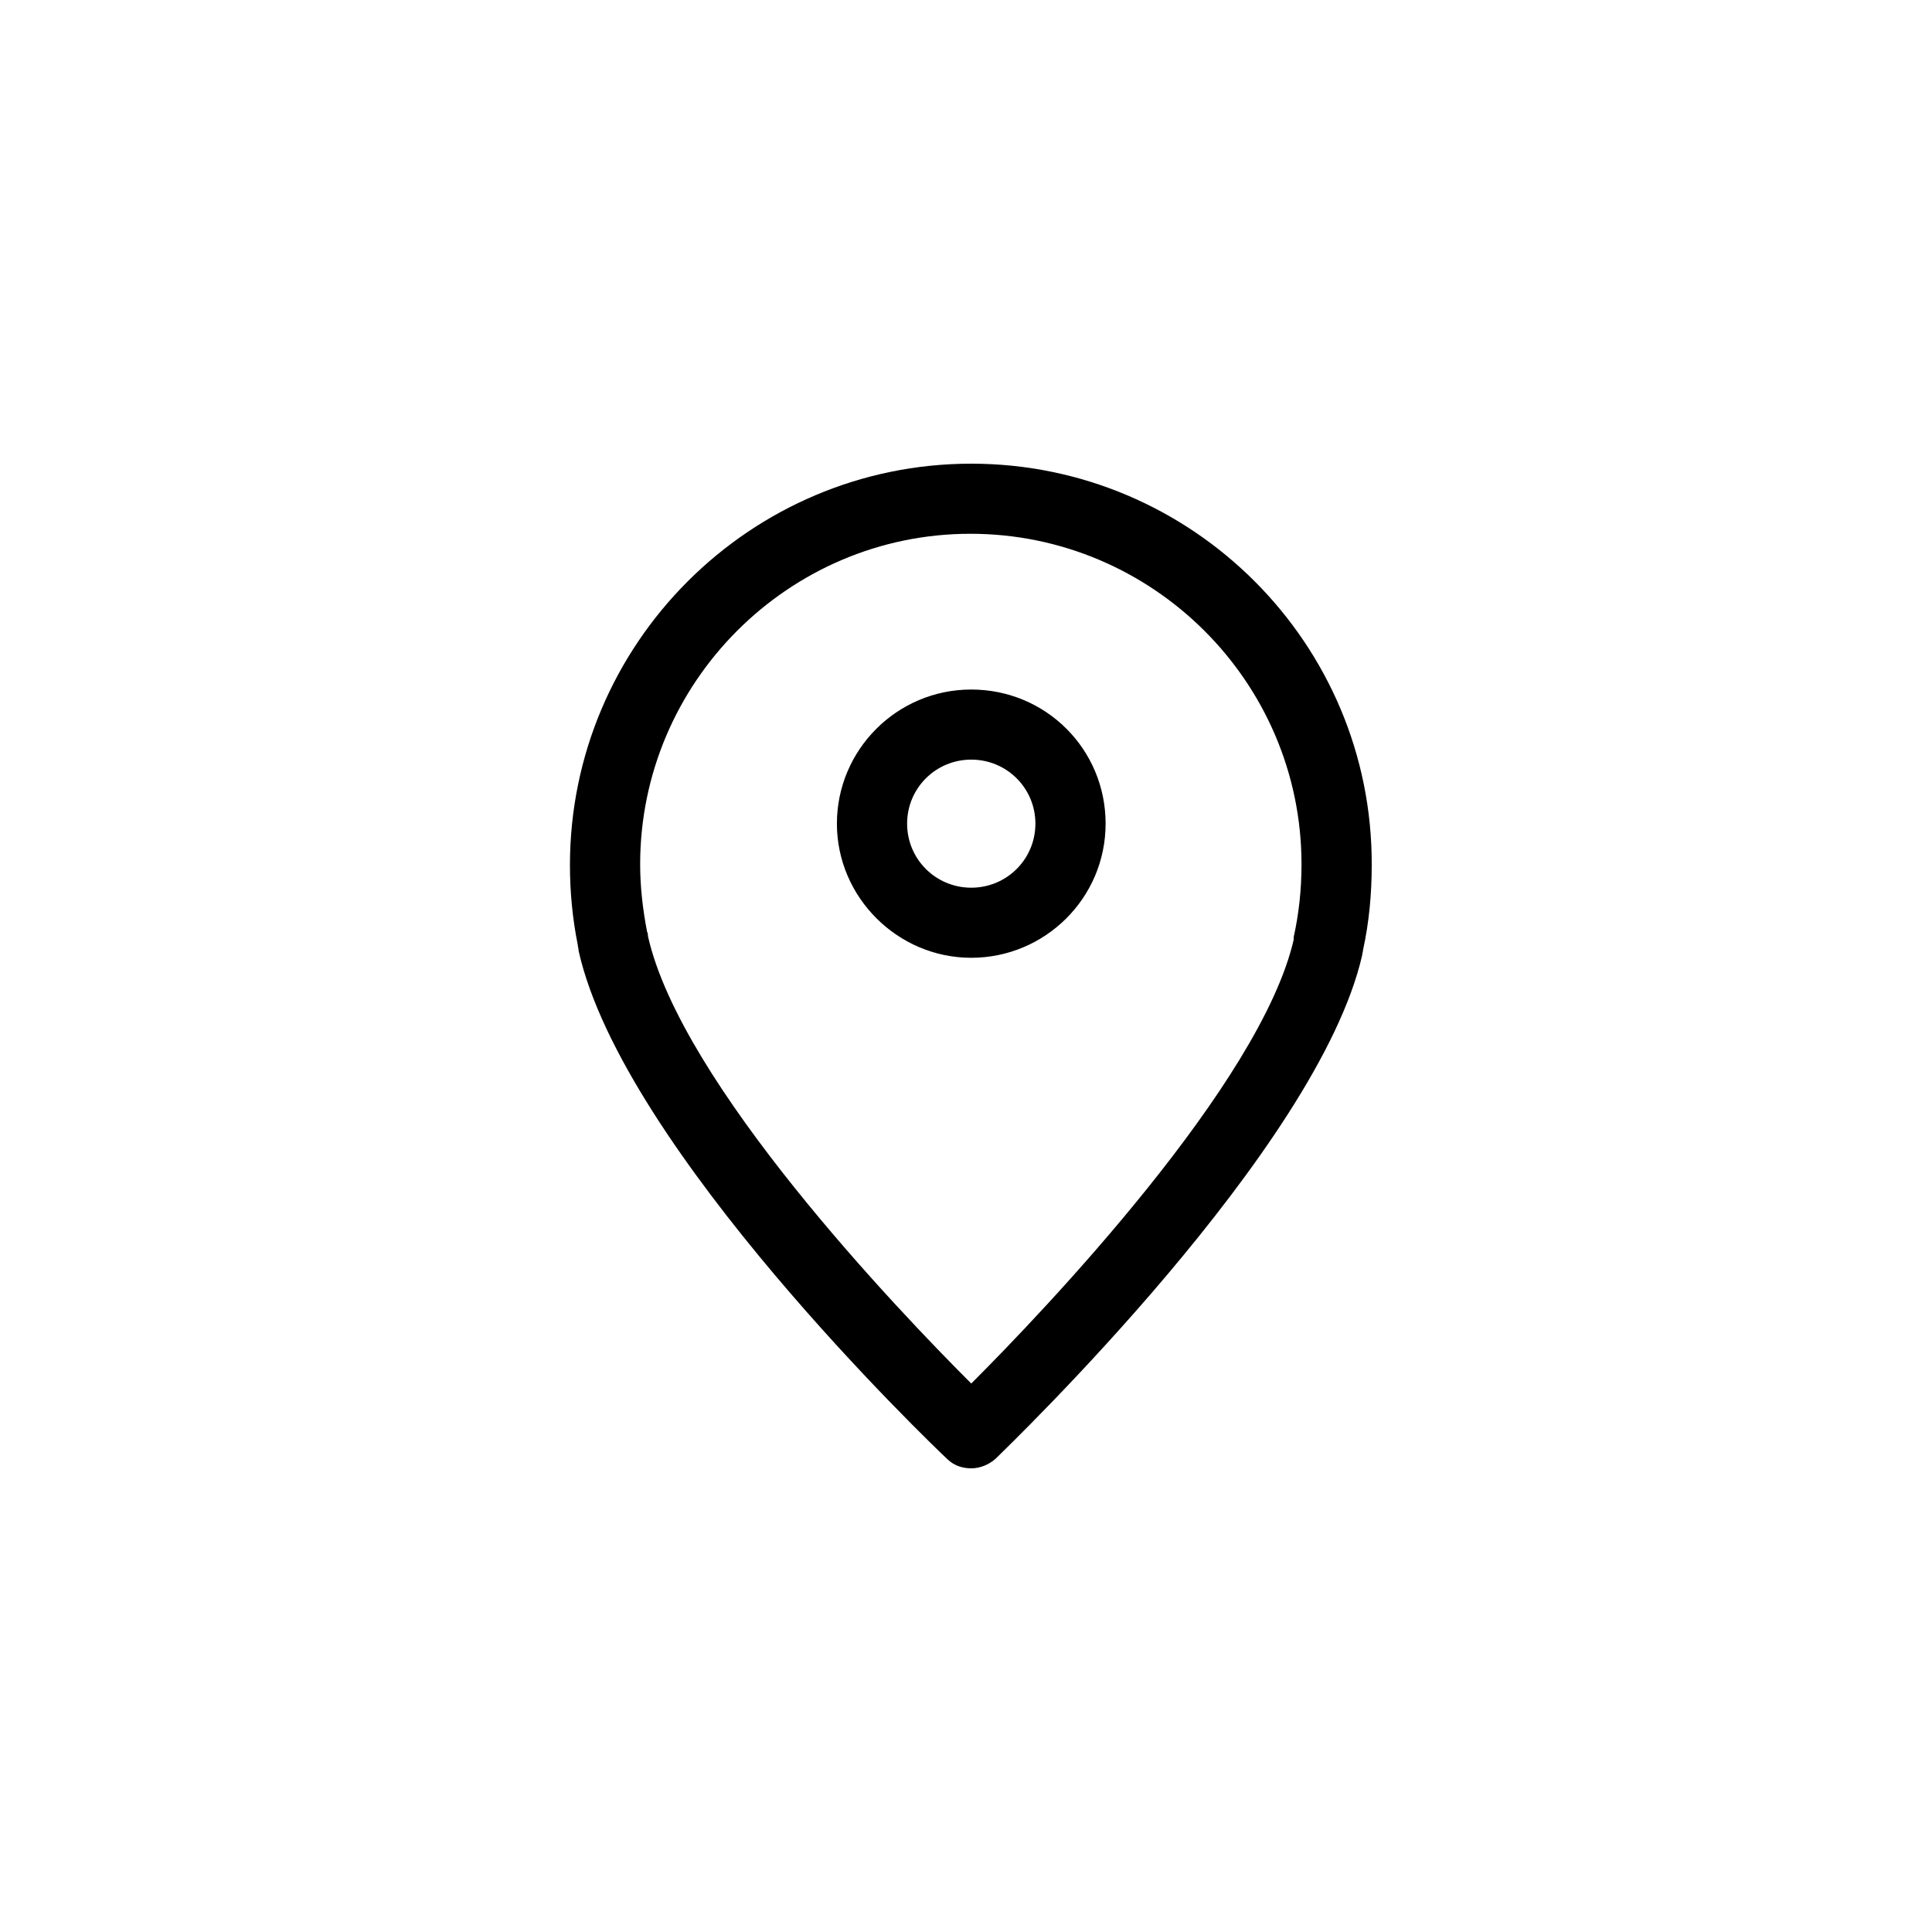
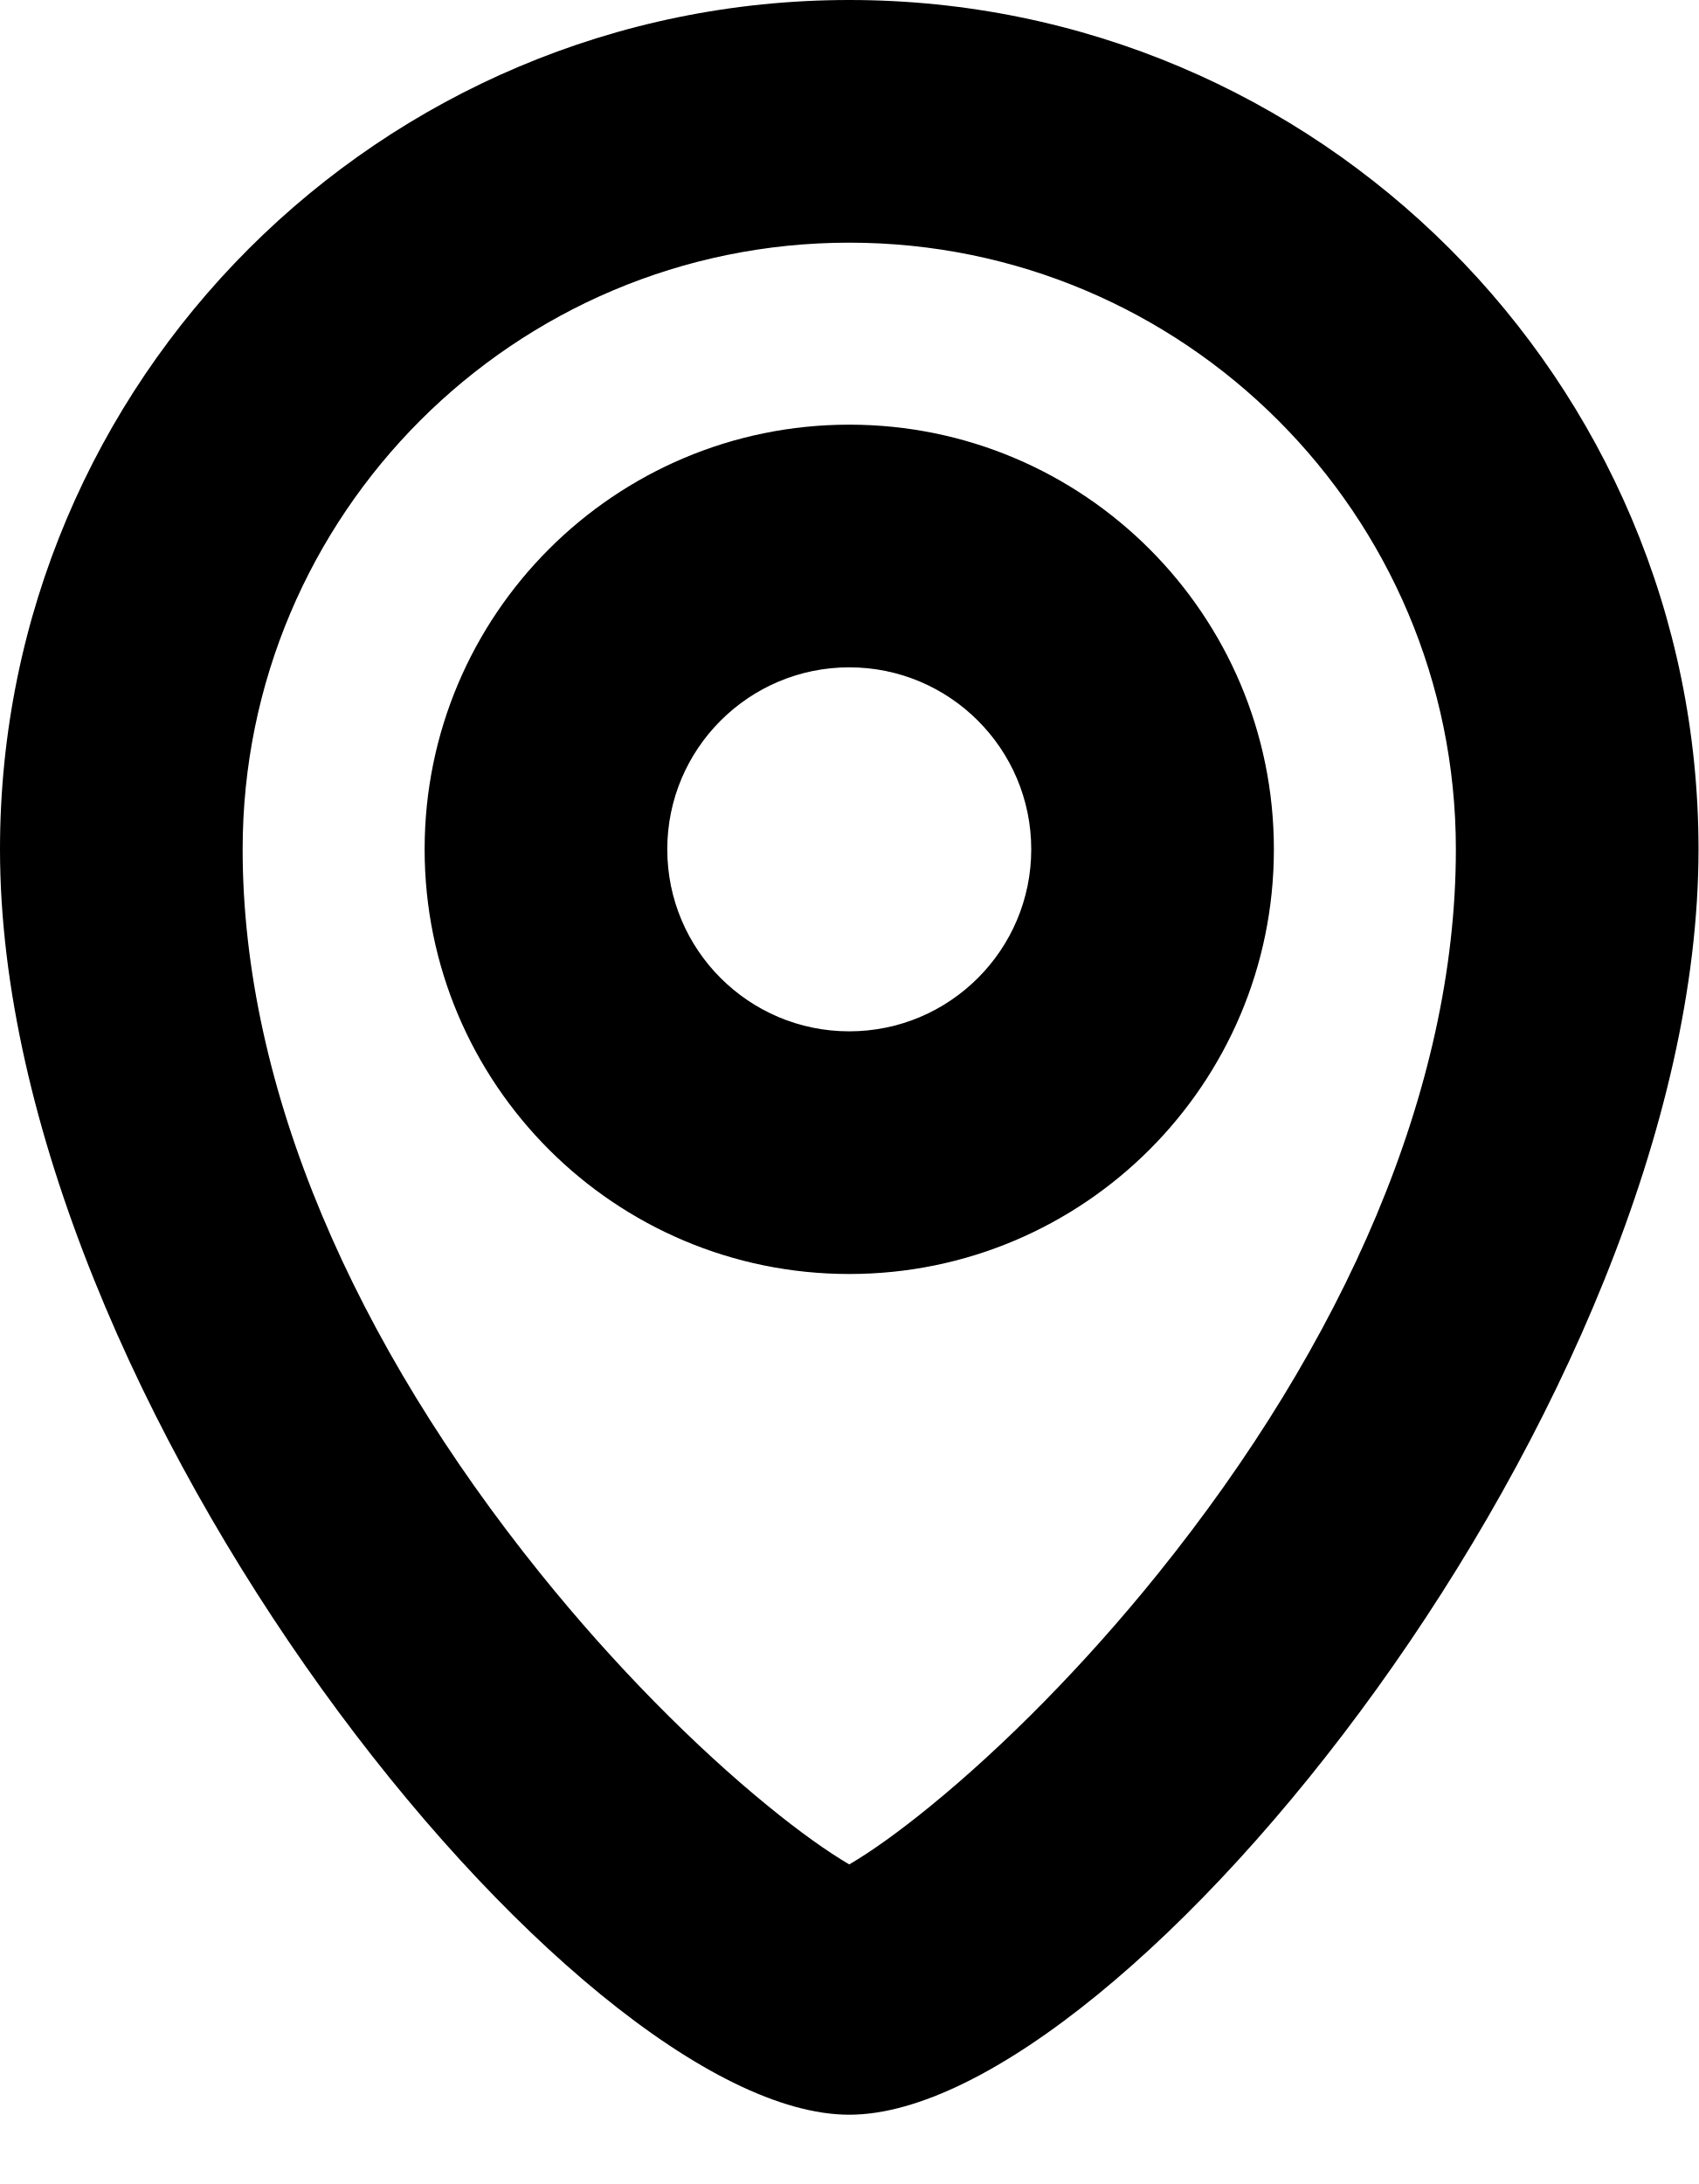
- <svg xmlns="http://www.w3.org/2000/svg" width="100px" height="100px" viewBox="0 0 100 100" version="1.1">
-   <path d="M50.272,24 C38.832,24 29.5,33.316 29.5,44.782 C29.5,46.171 29.635,47.559 29.904,48.903 C29.904,48.992 29.949,49.082 29.949,49.216 C32.237,59.473 48.343,74.88 49.016,75.507 C49.375,75.866 49.824,76 50.272,76 C50.721,76 51.17,75.821 51.529,75.507 C52.202,74.835 68.218,59.473 70.506,49.44 C70.506,49.351 70.551,49.261 70.551,49.171 C70.865,47.738 71,46.26 71,44.782 C71.045,33.316 61.713,24 50.272,24 L50.272,24 Z M66.962,48.5 L66.962,48.634 C65.257,56.069 54.086,67.804 50.272,71.611 C46.459,67.804 35.243,56.069 33.538,48.455 C33.538,48.365 33.538,48.32 33.493,48.231 C33.269,47.066 33.134,45.902 33.134,44.737 C33.134,35.332 40.806,27.628 50.227,27.628 C59.649,27.628 67.366,35.287 67.366,44.737 C67.366,46.036 67.231,47.29 66.962,48.5 L66.962,48.5 Z M50.272,35.69 C46.414,35.69 43.318,38.825 43.318,42.632 C43.318,46.439 46.459,49.575 50.272,49.575 C54.086,49.575 57.226,46.484 57.226,42.632 C57.226,38.78 54.131,35.69 50.272,35.69 Z M50.272,45.947 C48.433,45.947 46.952,44.469 46.952,42.632 C46.952,40.796 48.433,39.318 50.272,39.318 C52.112,39.318 53.592,40.796 53.592,42.632 C53.592,44.469 52.112,45.947 50.272,45.947 Z" />
+ <svg xmlns="http://www.w3.org/2000/svg" width="14px" height="18px" viewBox="0 0 14 18" version="1.1">
+   <path d="M7,17.429 C4.739,17.429 0,11.547 0,7 C0,3.134 3.134,0 7,0 C10.866,0 14,3.134 14,7 C14,11.547 9.261,17.429 7,17.429 Z M7.667,14.887 C8.273,14.393 8.938,13.723 9.543,12.972 C11.074,11.072 12,8.979 12,7 C12,4.239 9.761,2 7,2 C4.239,2 2,4.239 2,7 C2,8.979 2.926,11.072 4.457,12.972 C5.062,13.723 5.727,14.393 6.333,14.887 C6.589,15.096 6.82,15.261 7,15.366 C7.18,15.261 7.411,15.096 7.667,14.887 Z M7,10.5 C5.067,10.5 3.5,8.933 3.5,7 C3.5,5.067 5.067,3.5 7,3.5 C8.933,3.5 10.5,5.067 10.5,7 C10.5,8.933 8.933,10.5 7,10.5 Z M7,8.5 C7.828,8.5 8.5,7.828 8.5,7 C8.5,6.172 7.828,5.5 7,5.5 C6.172,5.5 5.5,6.172 5.5,7 C5.5,7.828 6.172,8.5 7,8.5 Z" id="path-1" />
</svg>
